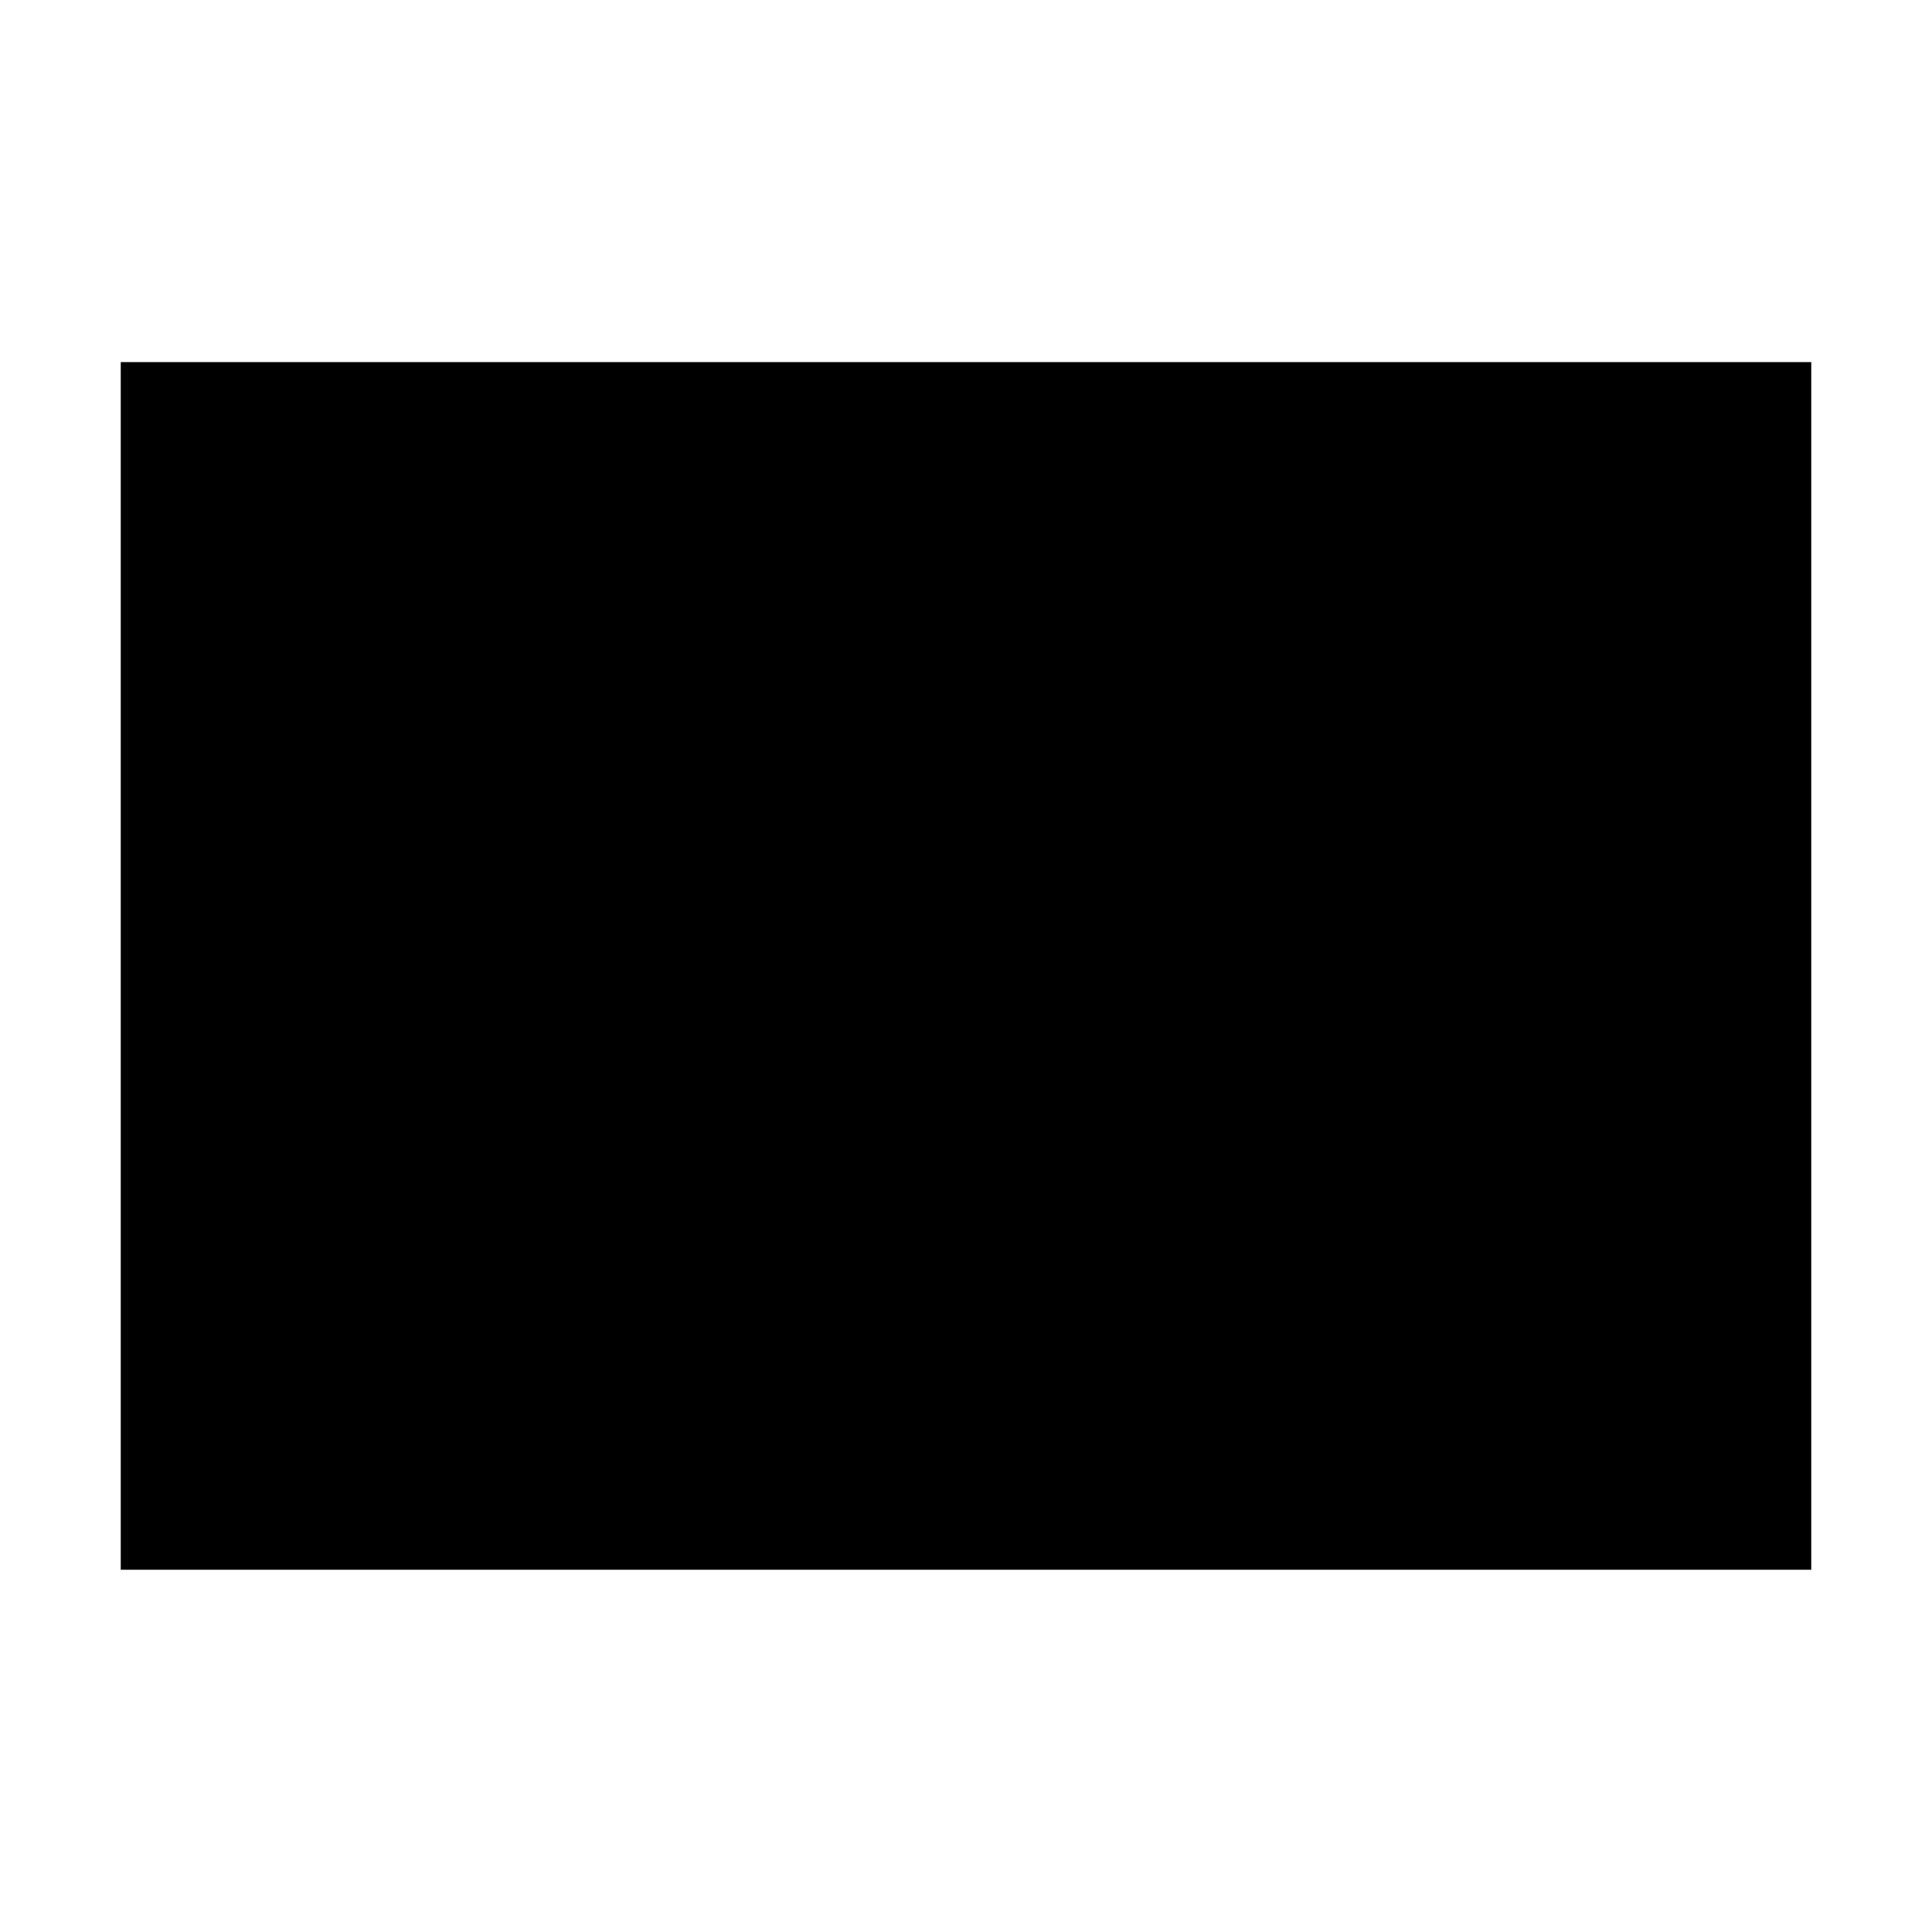
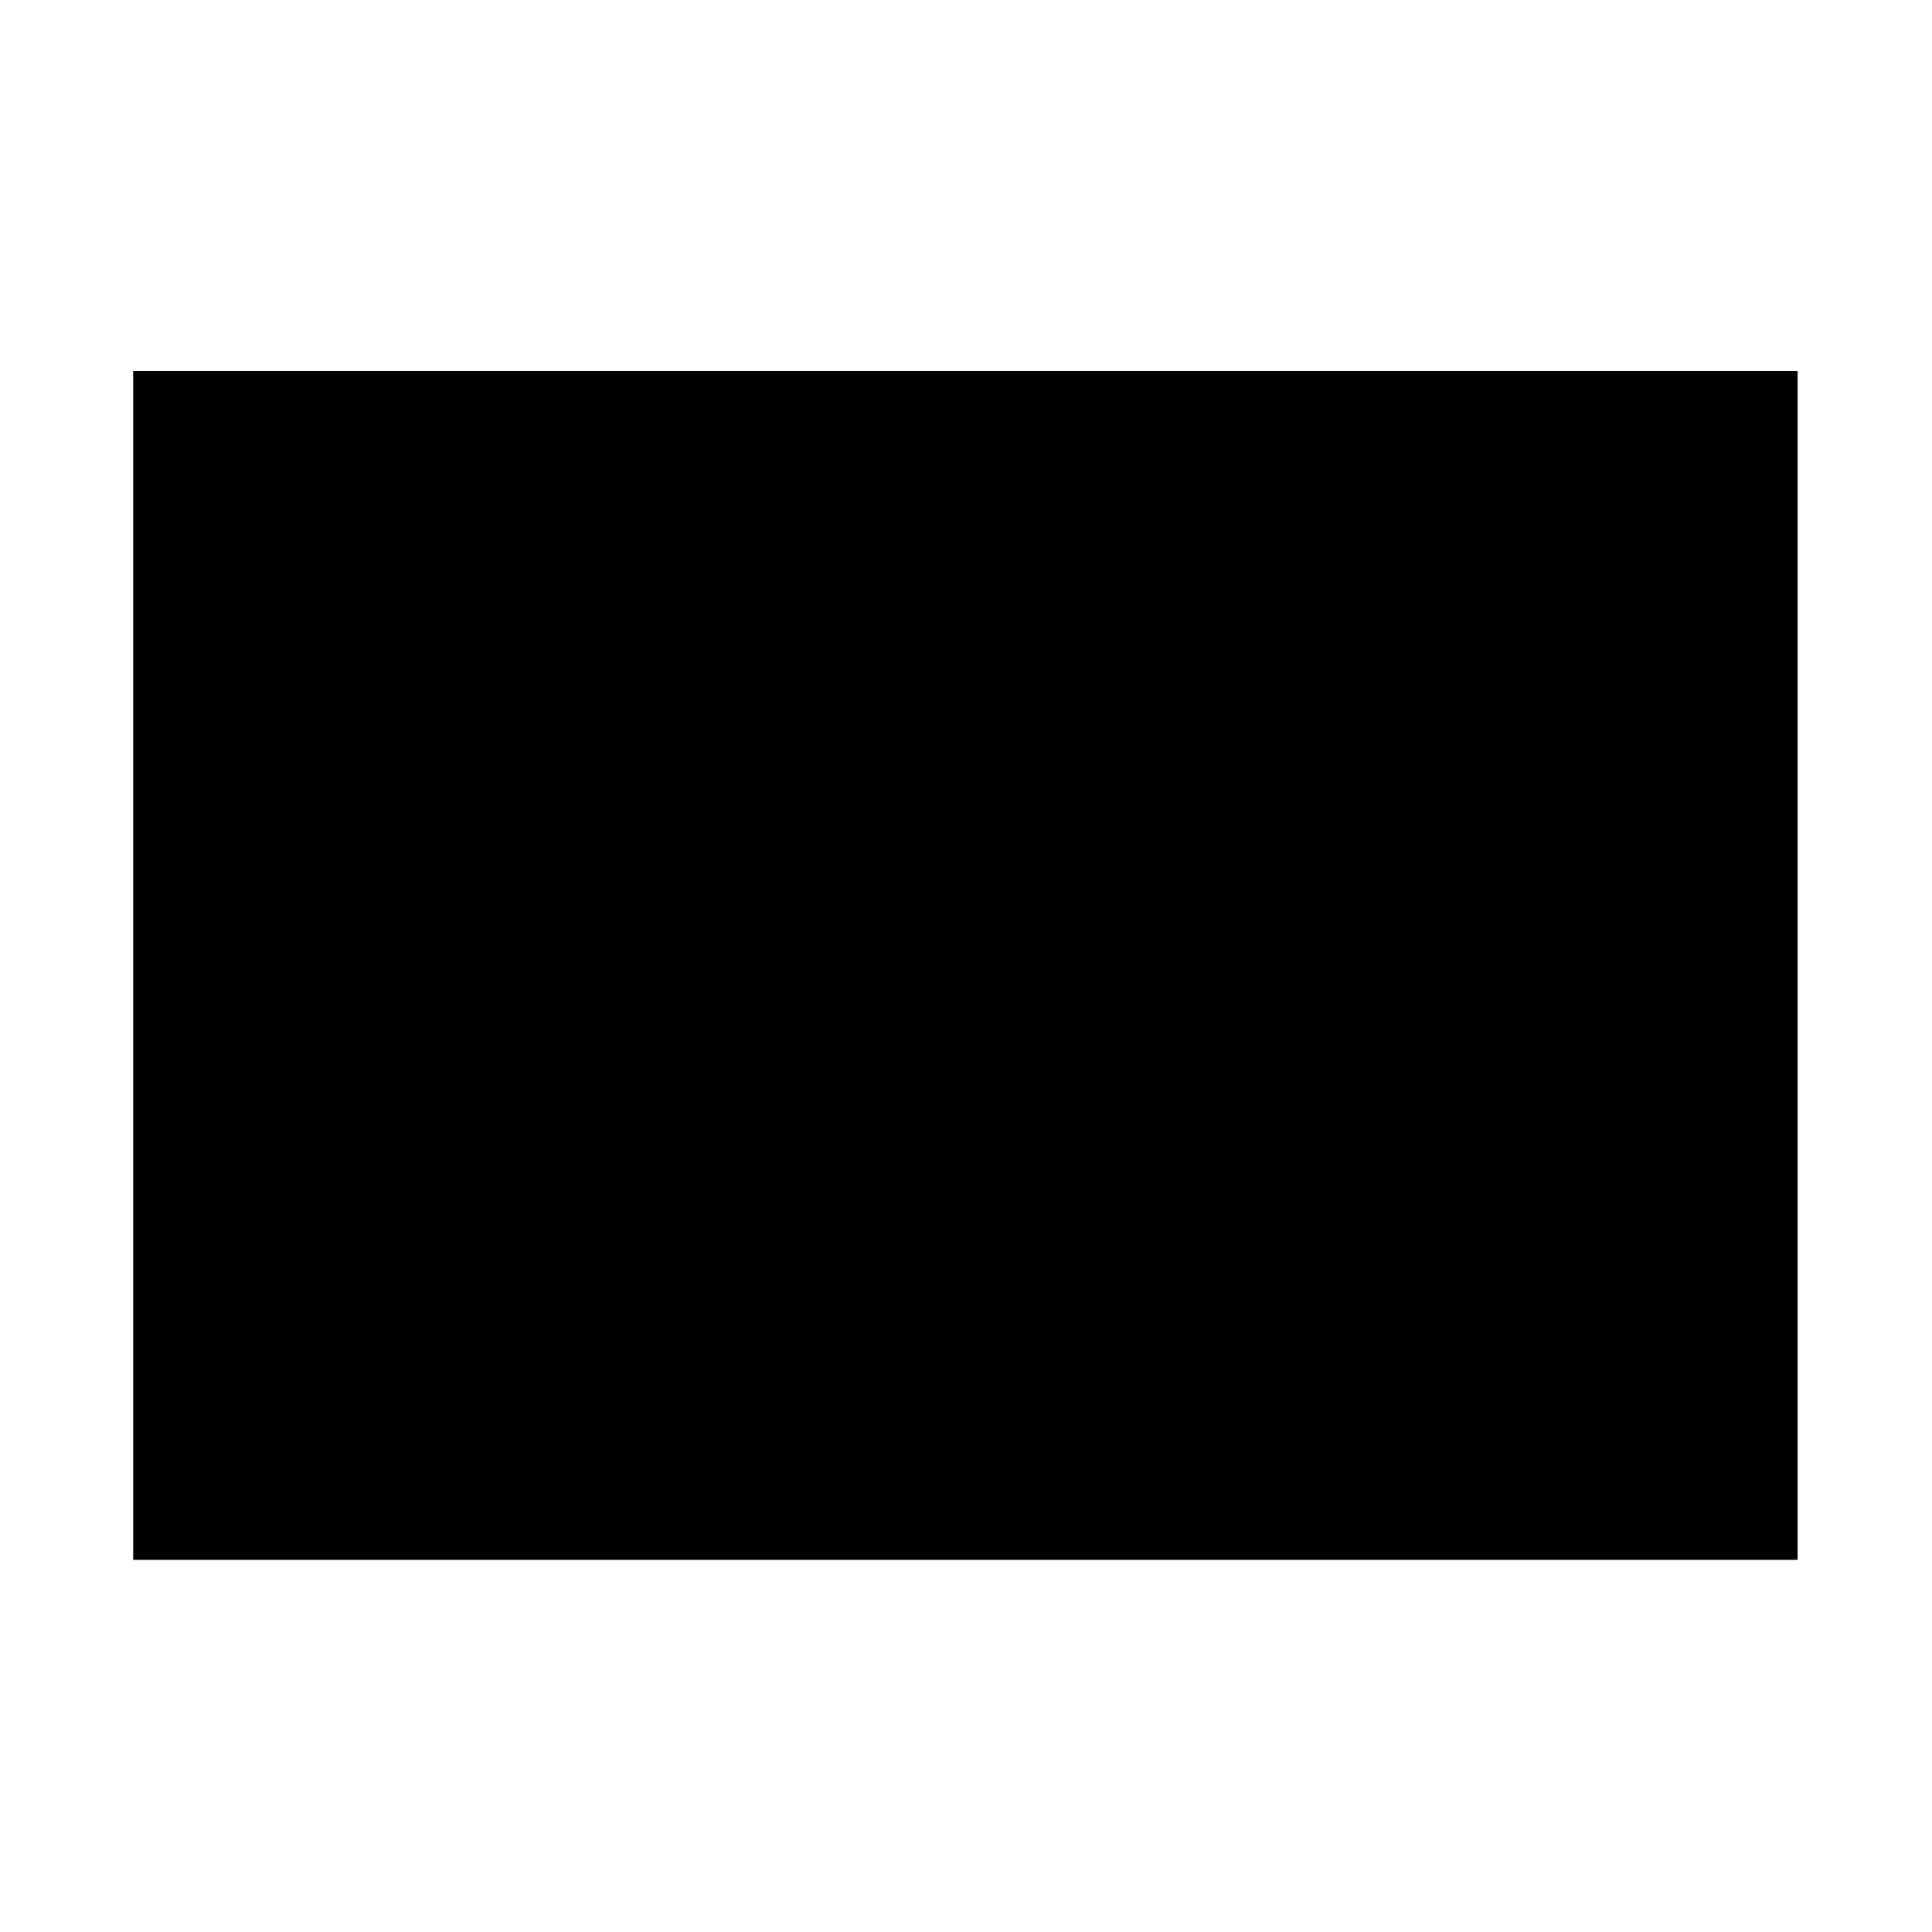
<svg xmlns="http://www.w3.org/2000/svg" viewBox="0 0 16 16">
-   <path d="M1 3L8 9L15 3" stroke-linecap="round" class="stroke-linejoin-round" />
-   <path d="M15 3H1V13H15V3Z" class="stroke-linejoin-round" />
+   <path d="M1.103 3.072L7.995 8.979L14.887 3.072" stroke-linecap="round" class="stroke-linejoin-round" />
+   <path d="M14.887 3.072H1.103V12.918H14.887V3.072Z" class="stroke-linejoin-round" />
</svg>
